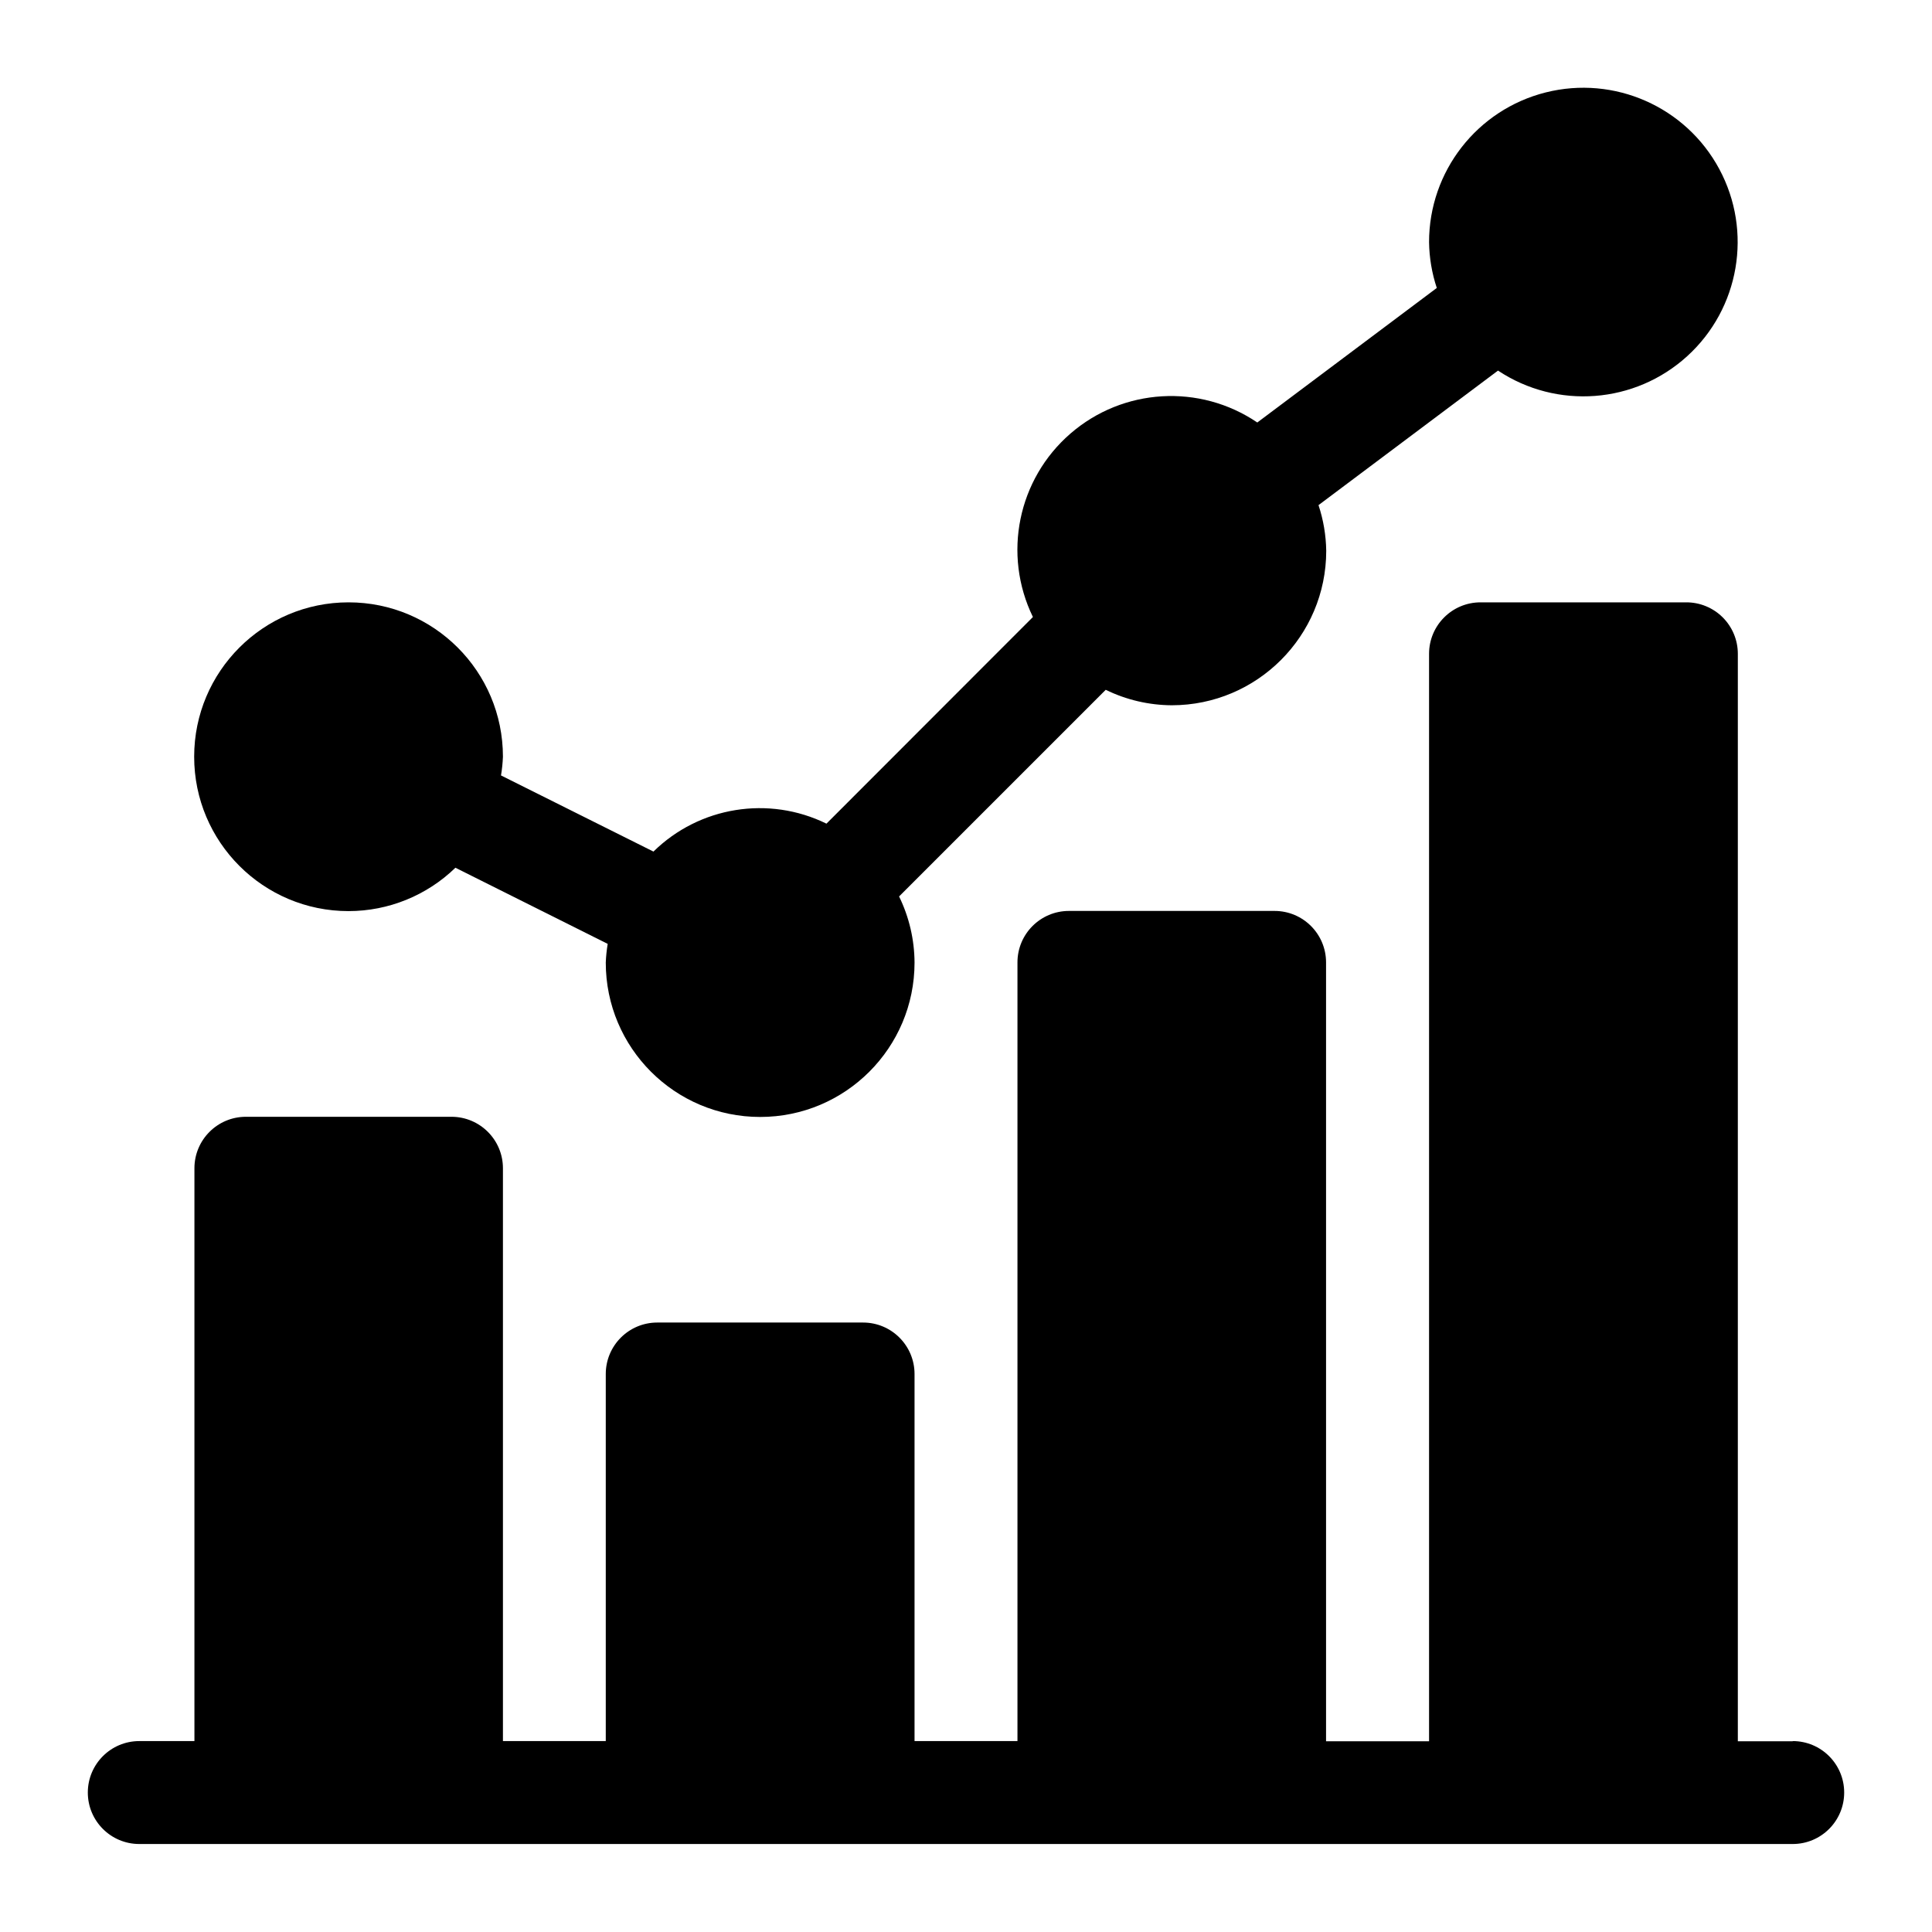
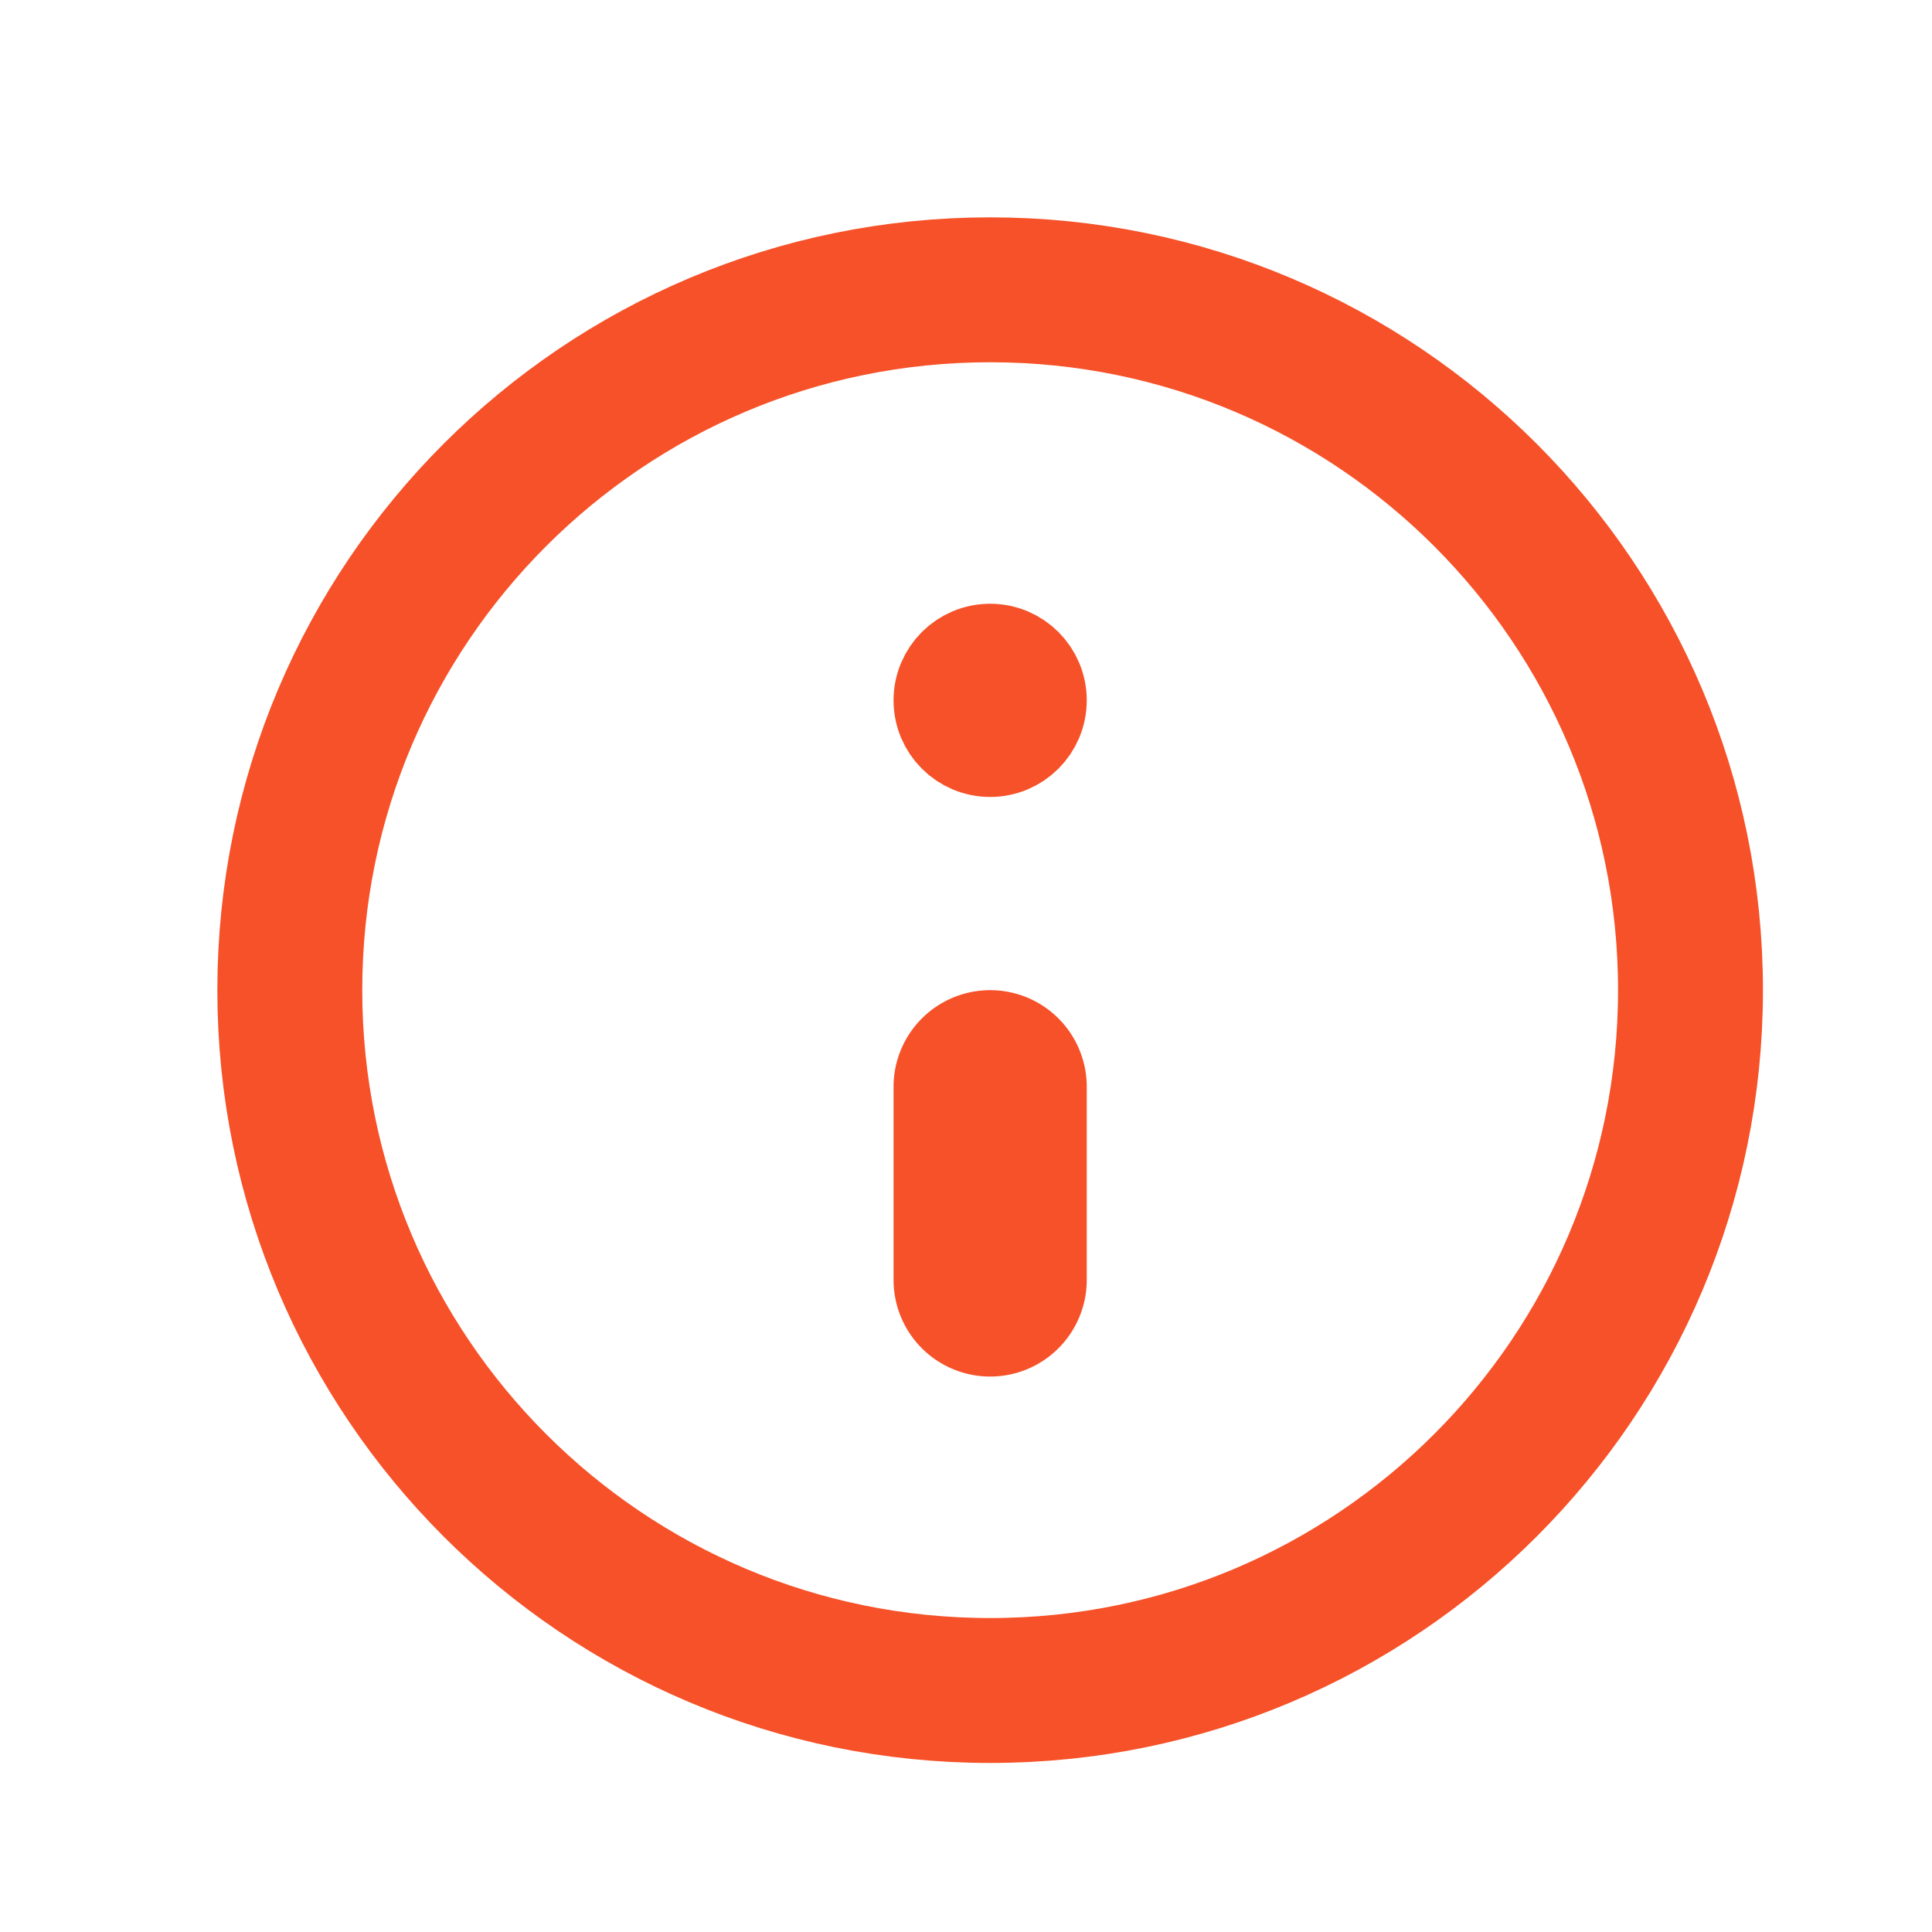
- <svg xmlns="http://www.w3.org/2000/svg" width="20" height="20" viewBox="-1 -1 22 22">
-   <path d="M2.969 9.375a1.749 1.749 0 001.217-.494l1.734.867a1.722 1.722 0 00-.022.213 1.758 1.758 0 103.516 0 1.736 1.736 0 00-.176-.753l2.353-2.353a1.736 1.736 0 00.753.176 1.76 1.76 0 001.758-1.758 1.731 1.731 0 00-.088-.521l2.044-1.532a1.757 1.757 0 10-.785-1.462 1.731 1.731 0 00.088.521l-2.044 1.532a1.75 1.75 0 00-2.555 2.215L8.411 8.379a1.727 1.727 0 00-1.97.318L4.705 7.83a1.722 1.722 0 00.022-.213 1.758 1.758 0 10-1.758 1.758zm0 0" />
-   <path d="M19.414 18.828h-.625V6.445a.586.586 0 00-.589-.586h-2.341a.586.586 0 00-.586.586v12.383H14.1V9.959a.586.586 0 00-.586-.586h-2.342a.586.586 0 00-.586.586v8.867H9.414v-4.18a.586.586 0 00-.586-.586H6.484a.586.586 0 00-.586.586v4.18H4.727v-6.523a.586.586 0 00-.586-.586H1.8a.586.586 0 00-.586.586v6.523H.586a.586.586 0 000 1.172h18.828a.586.586 0 000-1.172zm0 0" />
+ <svg xmlns="http://www.w3.org/2000/svg" width="20" height="20" fill="none">
+   <path stroke="#F65128" stroke-linecap="round" stroke-linejoin="round" stroke-width="2" d="M10.25 11.25v2" />
+   <path fill="#F65128" stroke="#F65128" d="M10.75 7.25a.5.5 0 1 1-1 0 .5.5 0 0 1 1 0Z" />
+   <path stroke="#F65128" stroke-linecap="round" stroke-linejoin="round" stroke-width="1.5" d="M10.25 17.5a7.25 7.25 0 1 0 0-14.5 7.25 7.25 0 0 0 0 14.5Z" />
</svg>
